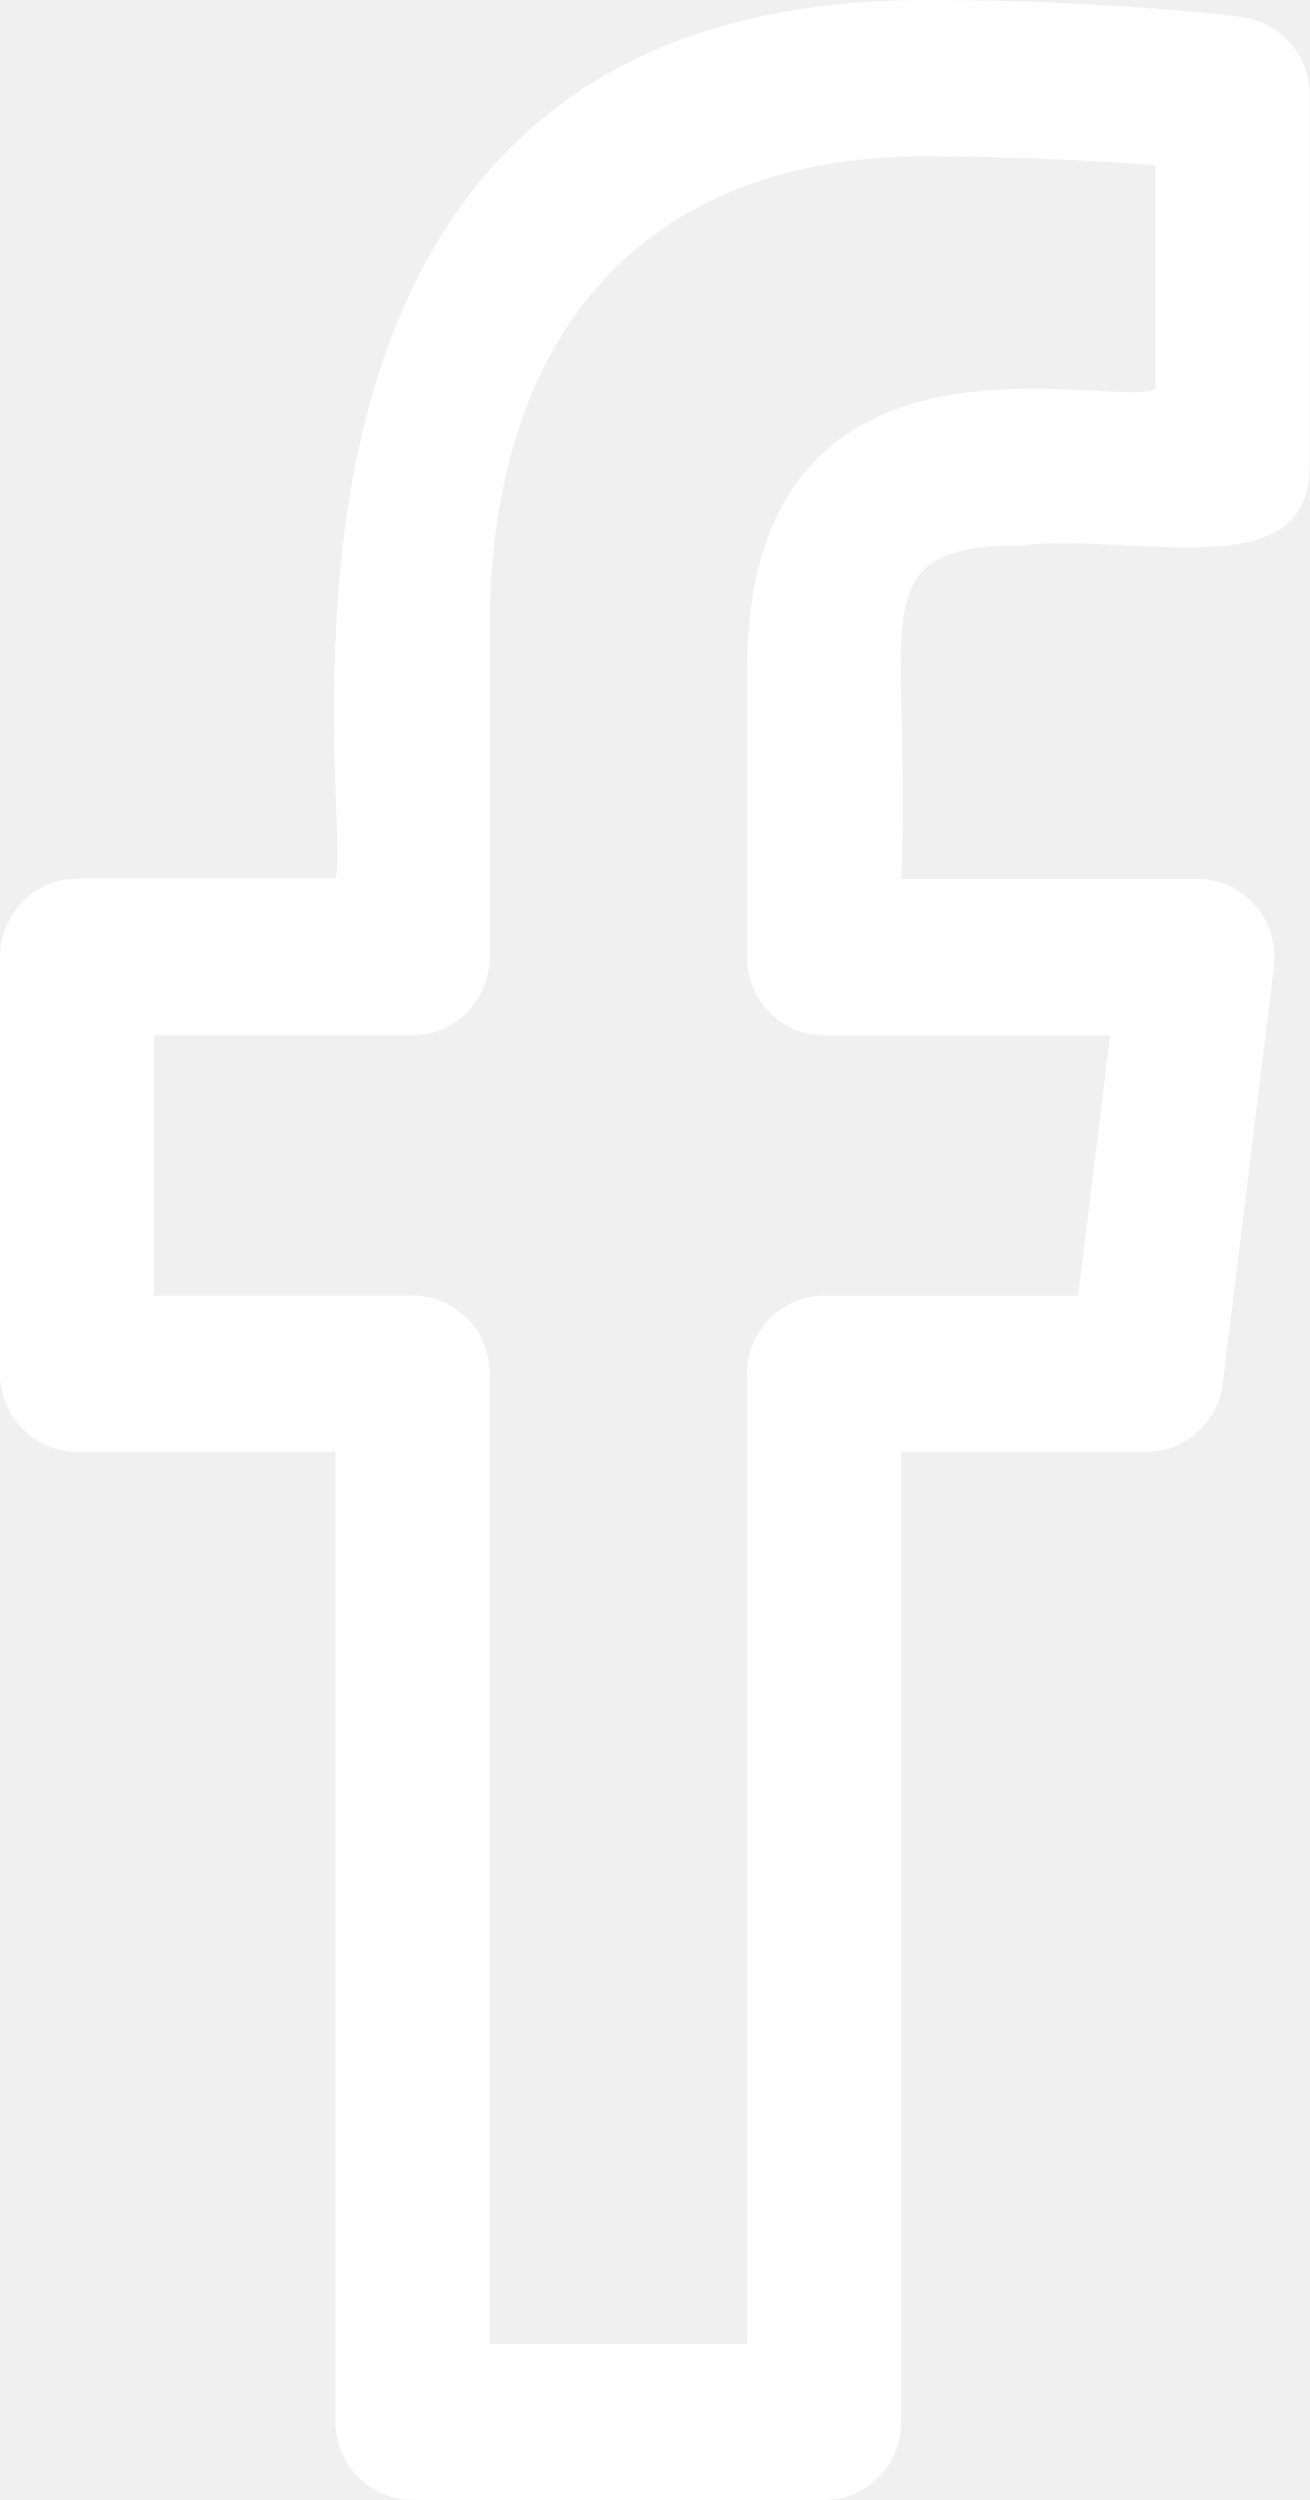
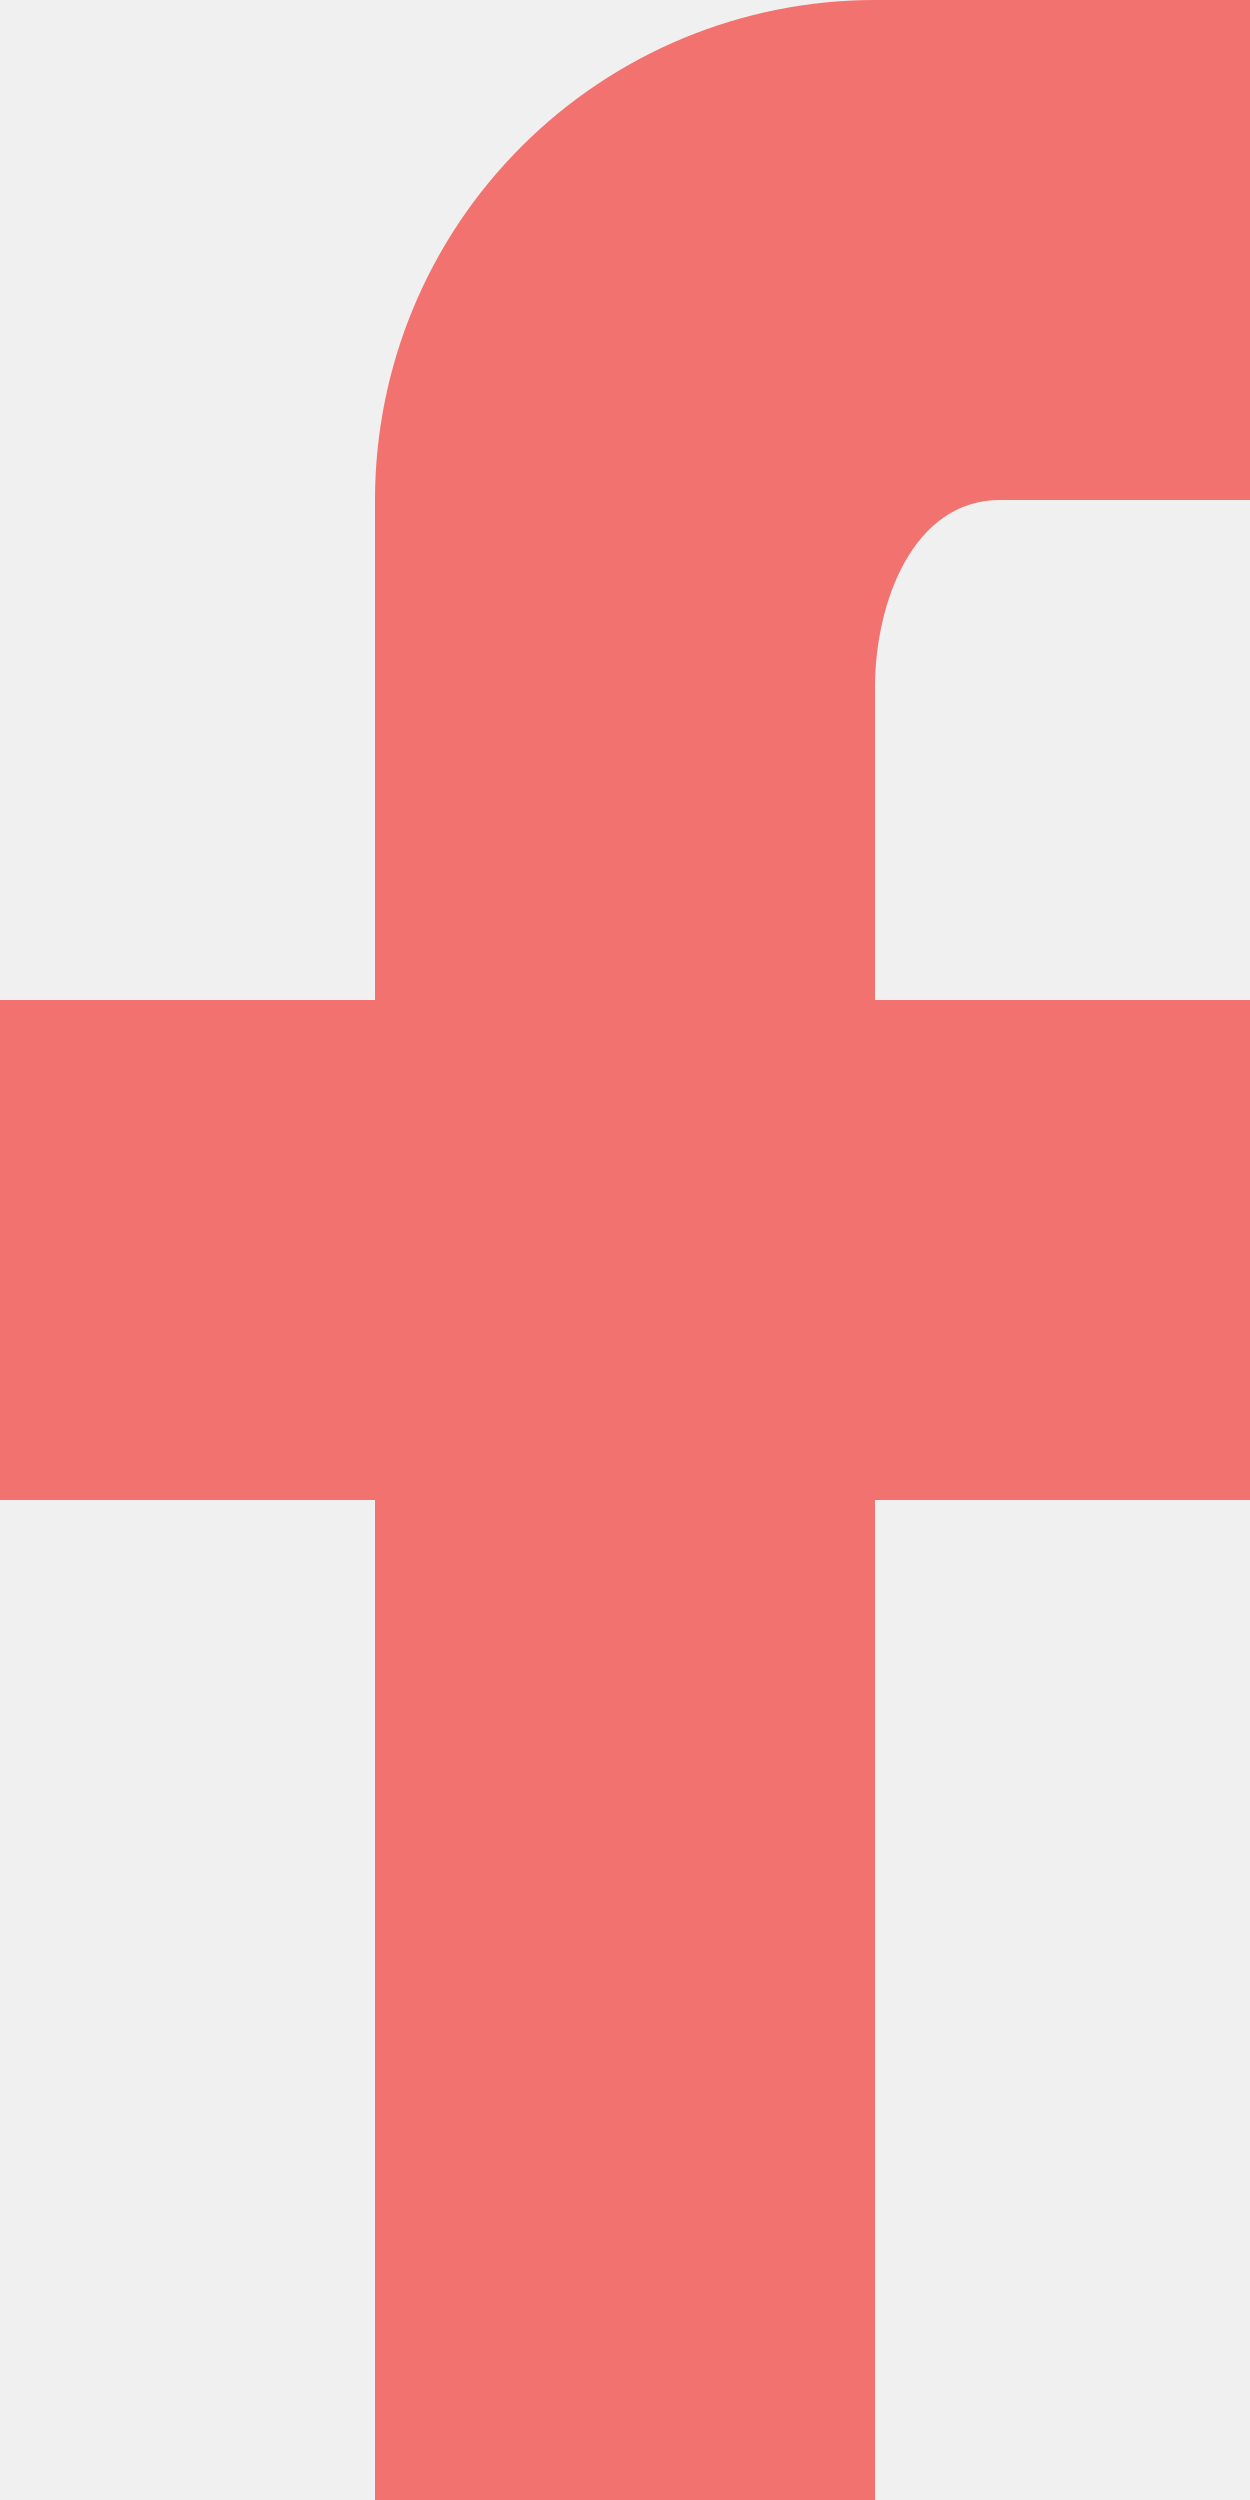
- <svg xmlns="http://www.w3.org/2000/svg" width="11" height="21" viewBox="0 0 11 21" fill="none">
-   <path d="M0.647 12.195H2.819V20.343C2.819 20.705 3.108 20.999 3.466 20.999L6.923 21C7.281 21 7.57 20.705 7.57 20.344V12.196H9.629C9.955 12.196 10.23 11.949 10.271 11.621L10.701 8.121C10.749 7.731 10.448 7.383 10.059 7.383H7.57C7.667 5.221 7.195 4.582 8.581 4.582C9.52 4.468 11 4.95 11 3.925V0.795C11 0.467 10.761 0.19 10.441 0.145C10.17 0.108 9.1 0 7.772 0C1.724 0 2.969 6.801 2.82 7.382H0.647C0.29 7.382 0 7.676 0 8.039V11.539C0 11.901 0.29 12.195 0.647 12.195ZM1.294 8.696H3.466C3.823 8.696 4.113 8.402 4.113 8.04V5.282C4.113 2.76 5.446 1.313 7.771 1.313C8.528 1.313 9.225 1.351 9.705 1.389V3.27C9.358 3.449 6.275 2.496 6.275 5.63V8.04C6.275 8.403 6.565 8.697 6.922 8.697H9.326L9.056 10.884H6.922C6.565 10.884 6.275 11.178 6.275 11.54V19.688H4.114V11.54C4.114 11.177 3.824 10.883 3.467 10.883H1.294V8.696Z" fill="white" />
+ <svg xmlns="http://www.w3.org/2000/svg" width="10" height="20" viewBox="0 0 10 20" fill="none">
+   <path d="M10 0V4H8C7.31 4 7 4.81 7 5.5V8H10V12H7V20H3V12H0V8H3V4C3 2.939 3.421 1.922 4.172 1.172C4.922 0.421 5.939 0 7 0H10Z" fill="#F2726F" />
</svg>
